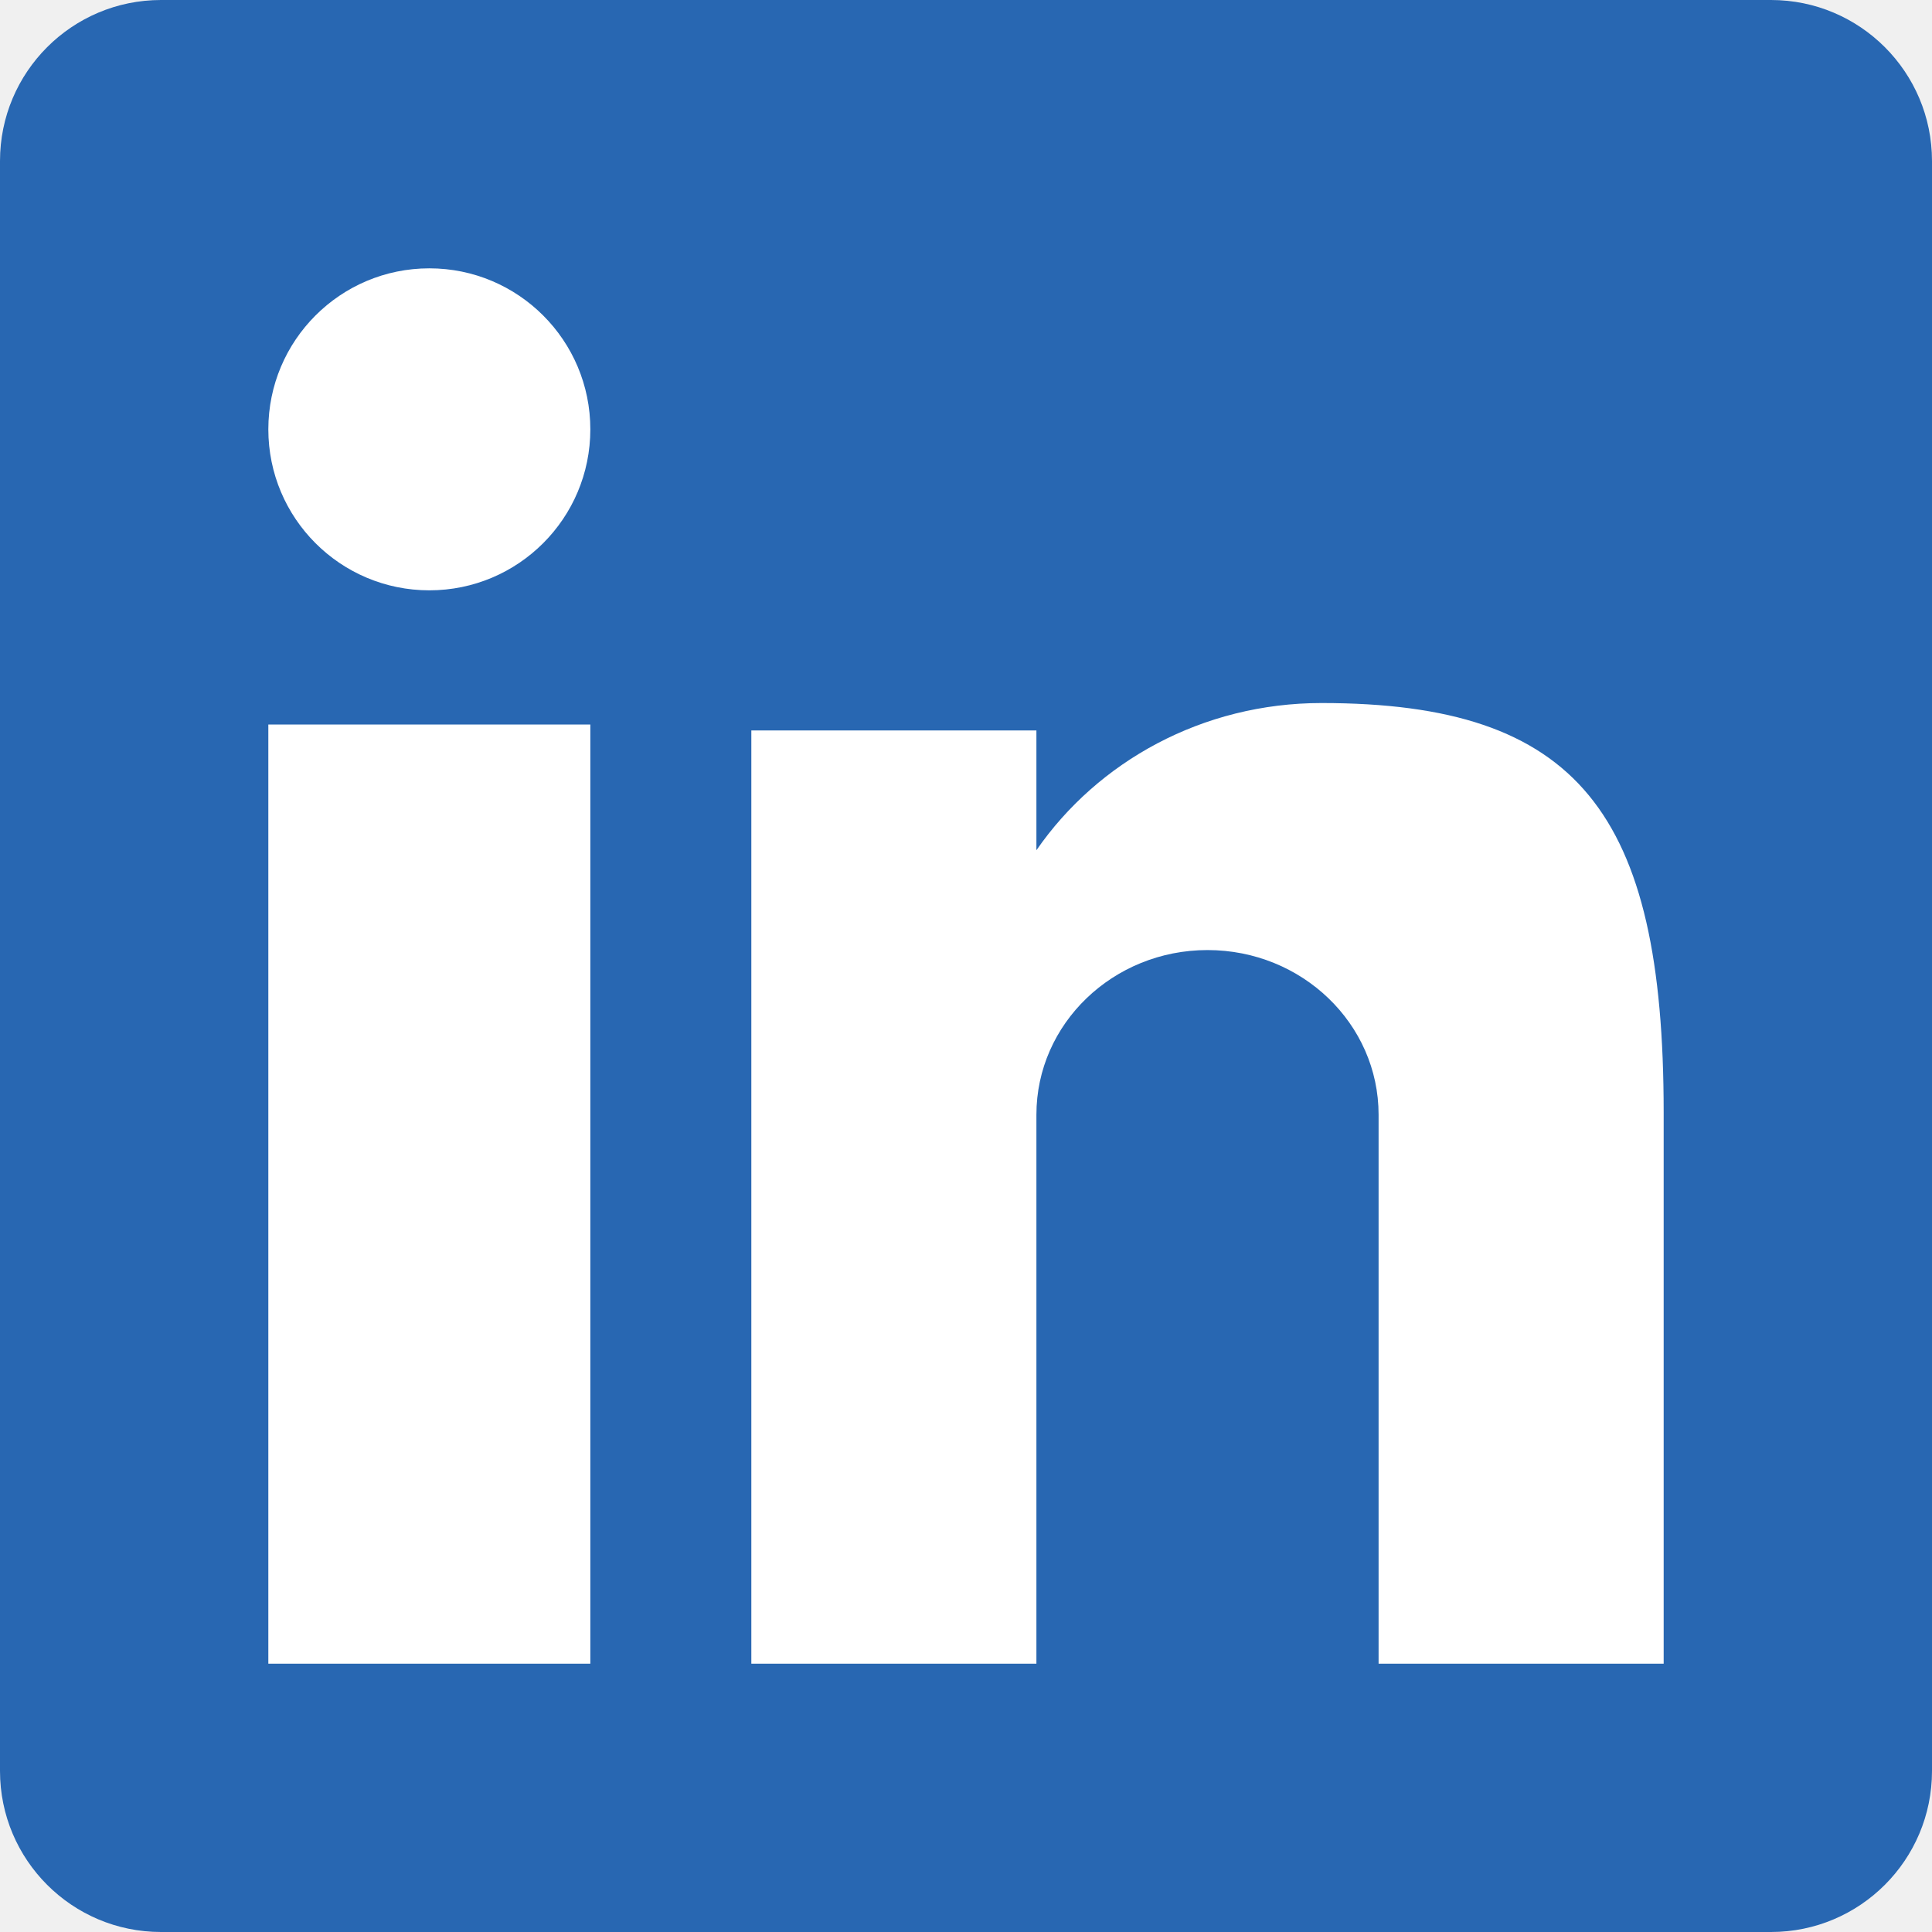
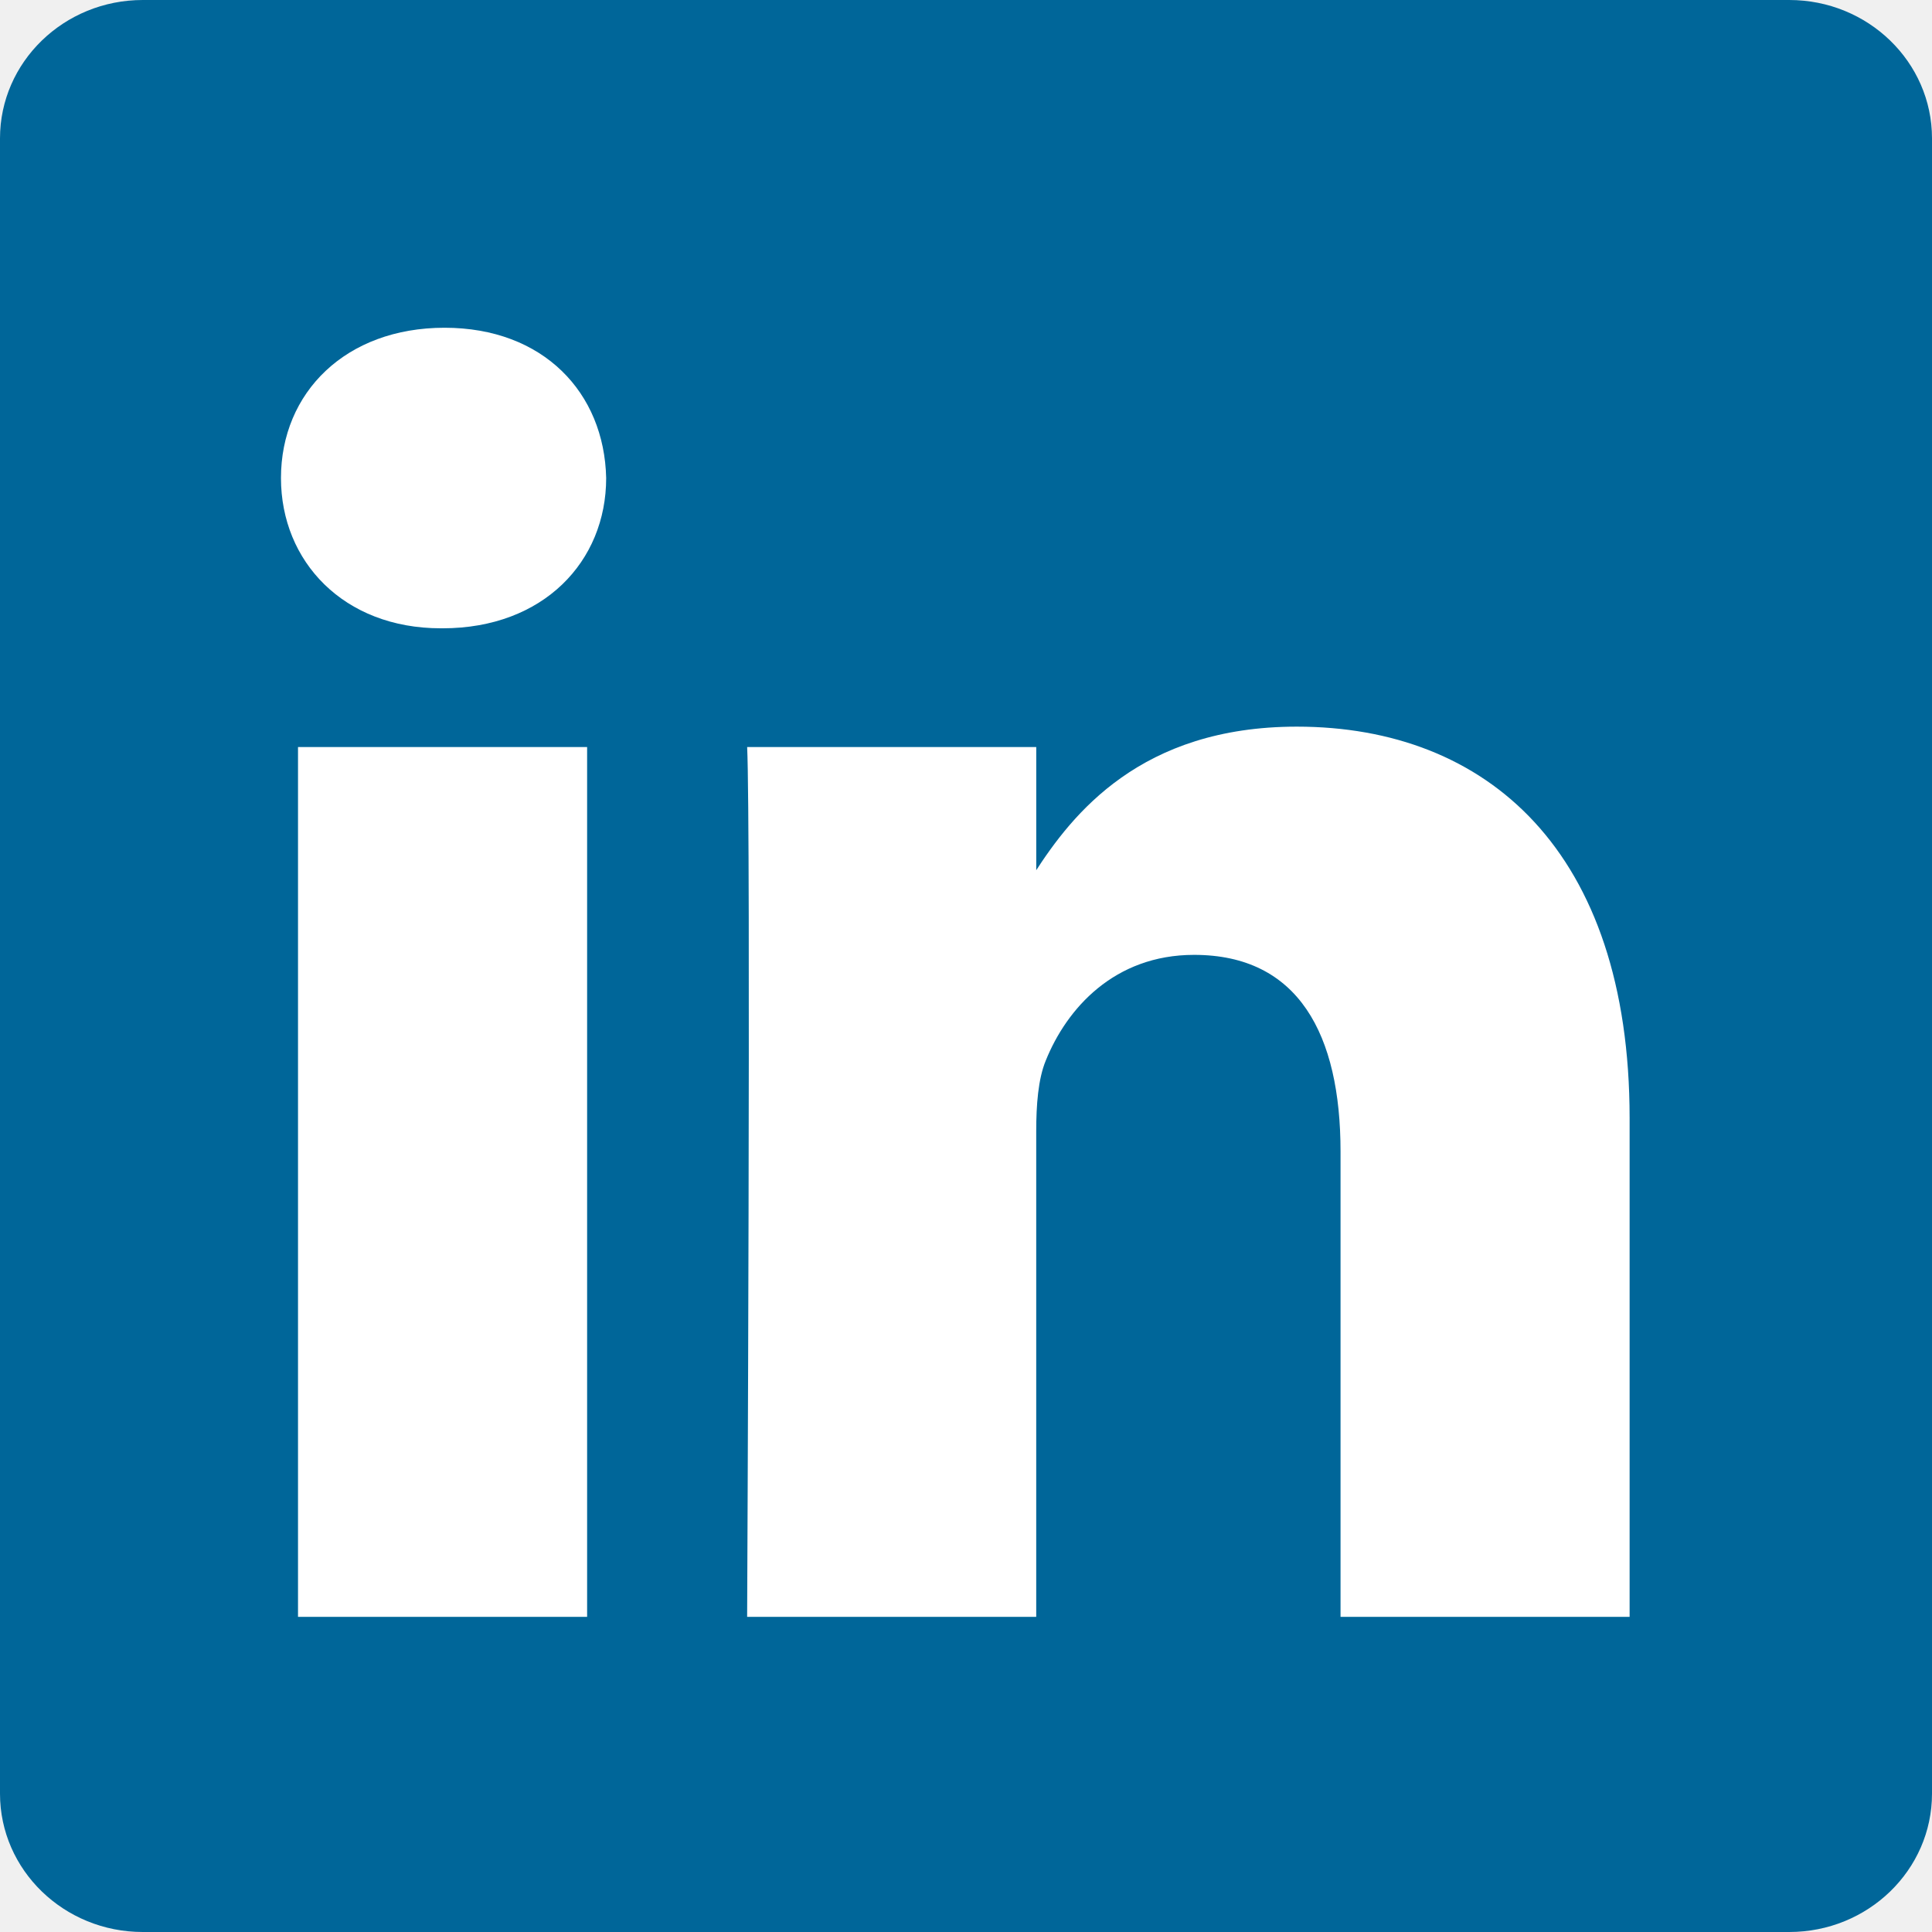
- <svg xmlns="http://www.w3.org/2000/svg" fill="none" viewBox="0 0 36 36">
-   <rect width="36" height="36" rx="3" fill="#2867B2" />
-   <path fill-rule="evenodd" clip-rule="evenodd" d="M11 8C11 9.657 9.657 11 8 11C6.343 11 5 9.657 5 8C5 6.343 6.343 5 8 5C9.657 5 11 6.343 11 8ZM11 13.5V31H5V13.5H11ZM24.625 13.1C29.406 13.1 31 15.145 31 20.725V31H25.688V20.771C25.688 19.076 24.26 17.703 22.5 17.703C20.74 17.703 19.312 19.076 19.312 20.771V31H14V13.611H19.312V15.843C20.455 14.189 22.408 13.1 24.625 13.1Z" fill="white" />
+ <svg xmlns="http://www.w3.org/2000/svg" id="content" viewBox="0 0 256 256">
+   <path fill="#069" d="M0 18.338C0 8.216 8.474 0 18.92 0h218.16C247.53 0 256 8.216 256 18.338v219.327C256 247.79 247.53 256 237.08 256H18.92C8.475 256 0 247.791 0 237.668V18.335z" />
+   <path fill="#fff" d="M77.796 214.238V98.986H39.488v115.252H77.8zM58.65 83.253c13.356 0 21.671-8.85 21.671-19.91-.25-11.312-8.315-19.915-21.417-19.915-13.111 0-21.674 8.603-21.674 19.914 0 11.06 8.312 19.91 21.169 19.91h.248zM99 214.238h38.305v-64.355c0-3.44.25-6.889 1.262-9.346 2.768-6.885 9.071-14.012 19.656-14.012 13.858 0 19.405 10.568 19.405 26.063v61.65h38.304v-66.082c0-35.399-18.896-51.872-44.099-51.872-20.663 0-29.738 11.549-34.78 19.415h.255V98.99H99.002c.5 10.812-.003 115.252-.003 115.252z" />
</svg>
